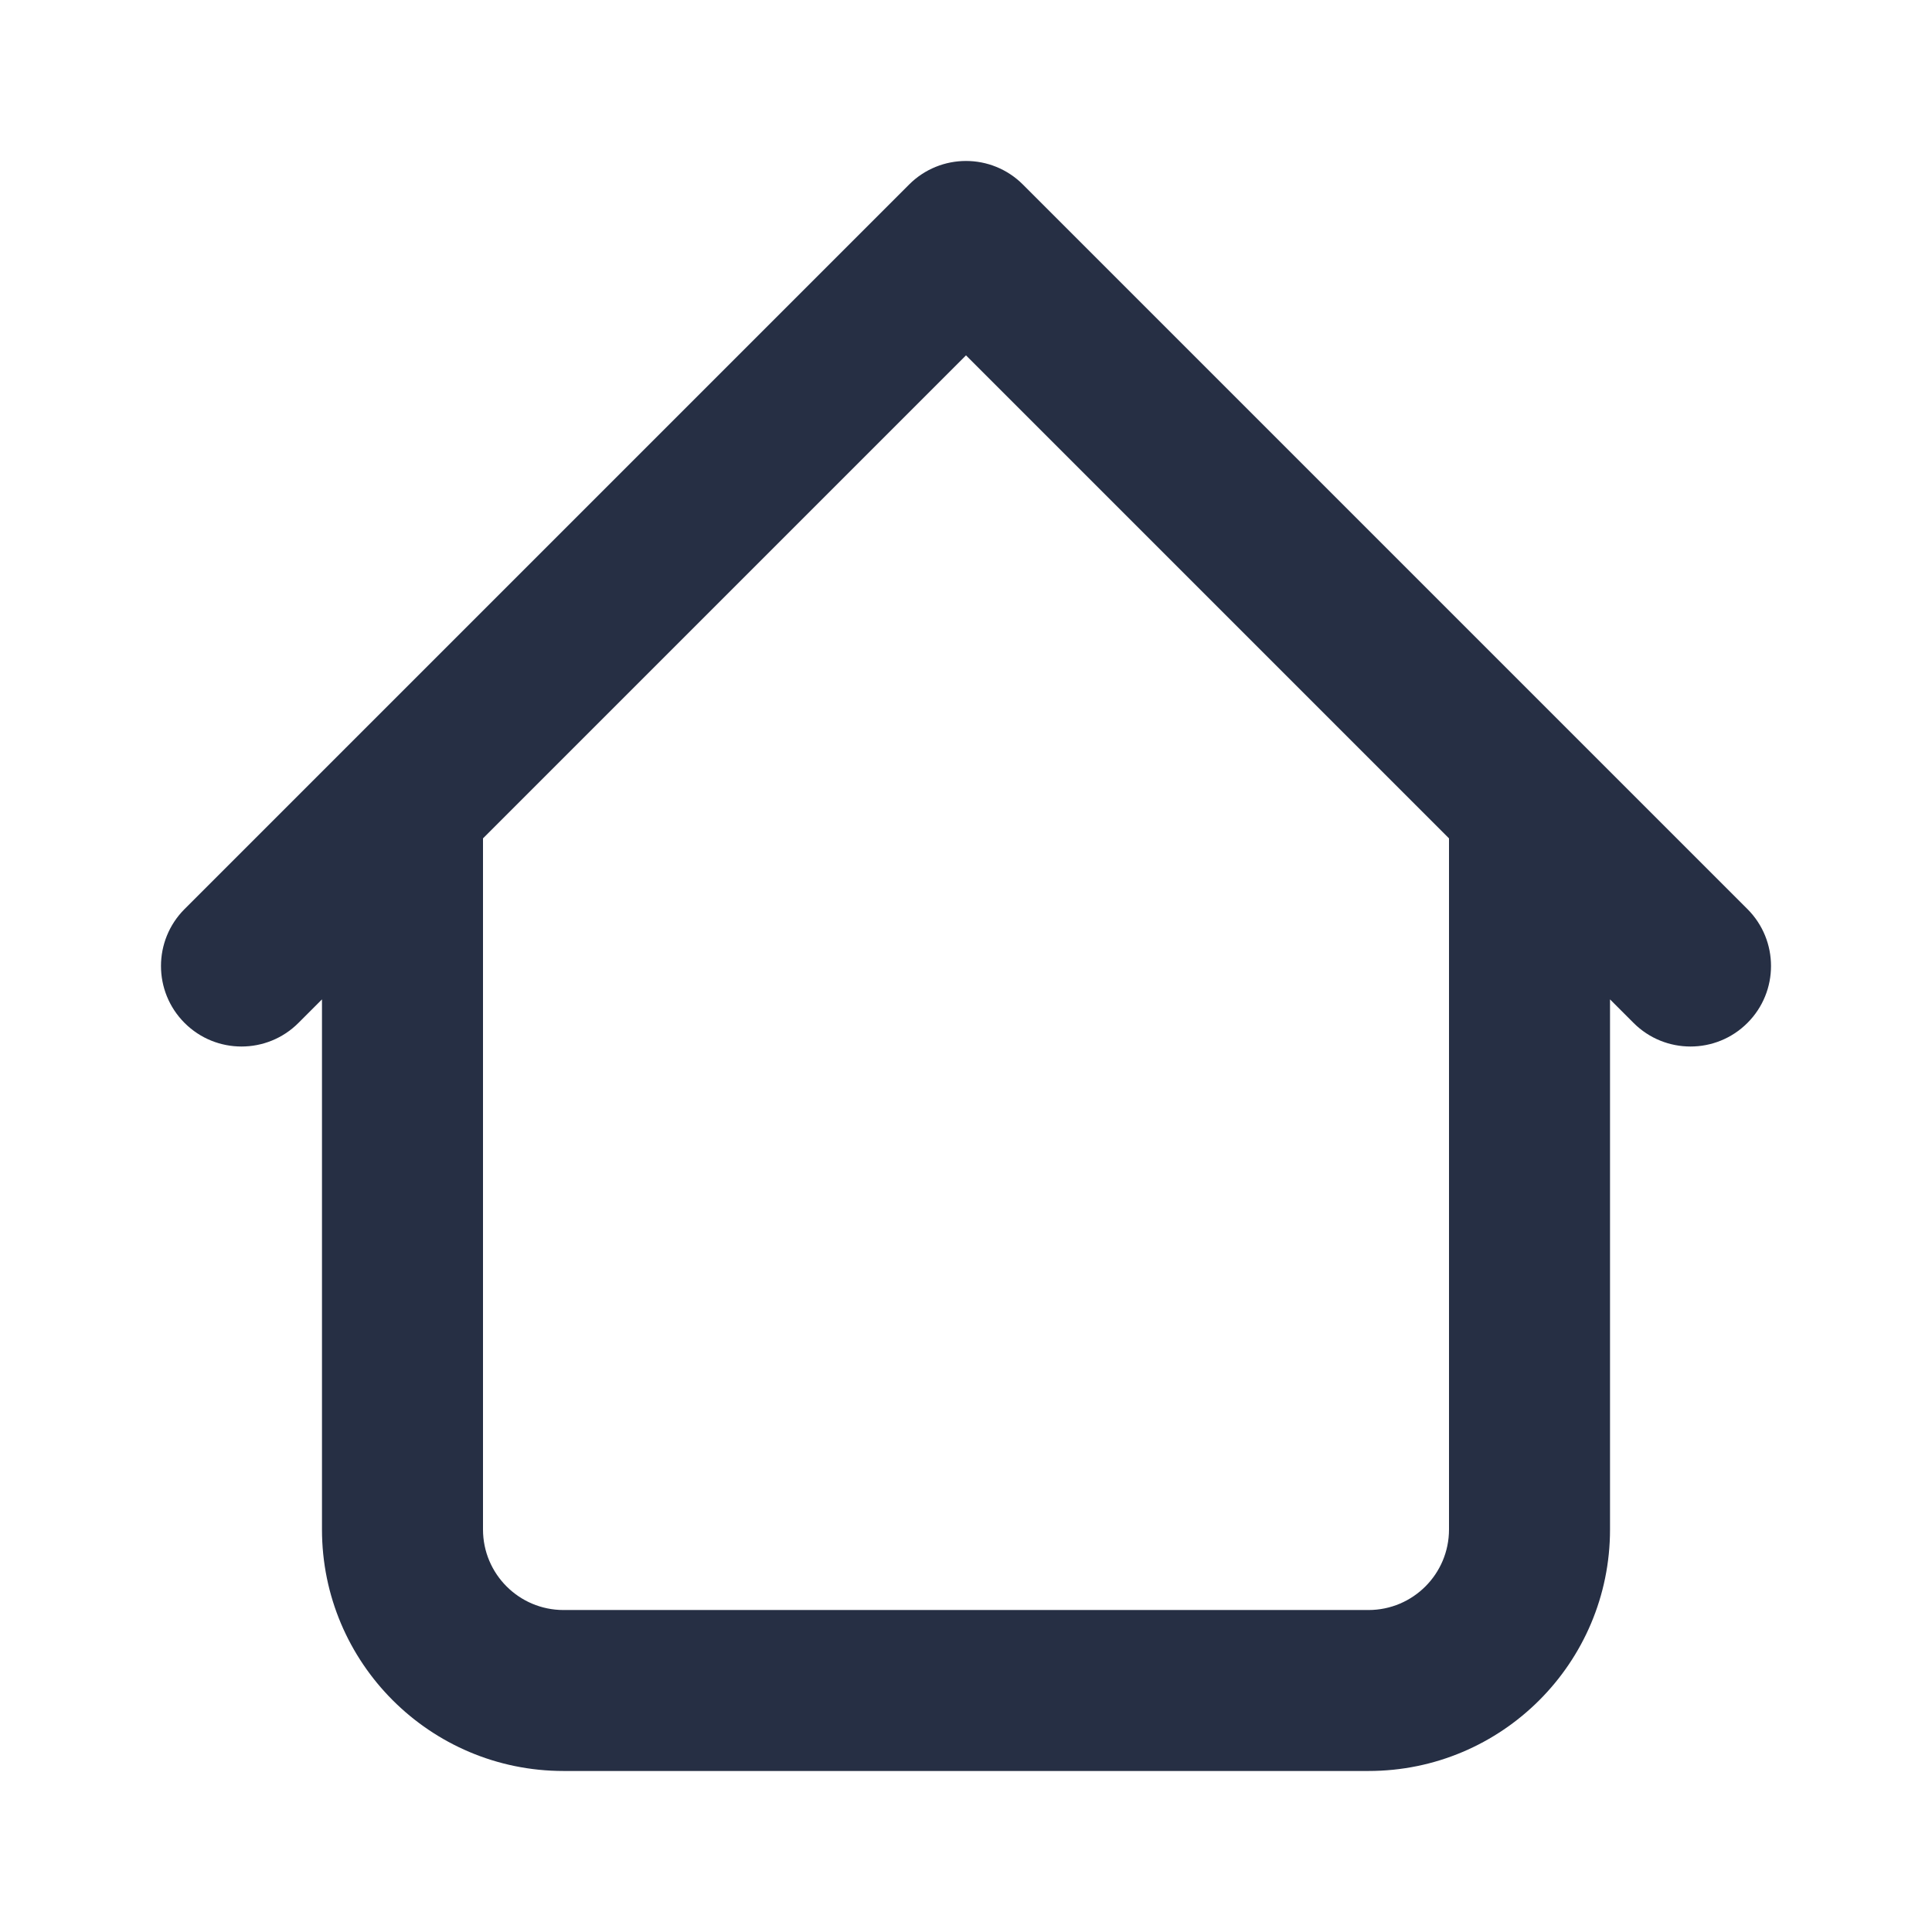
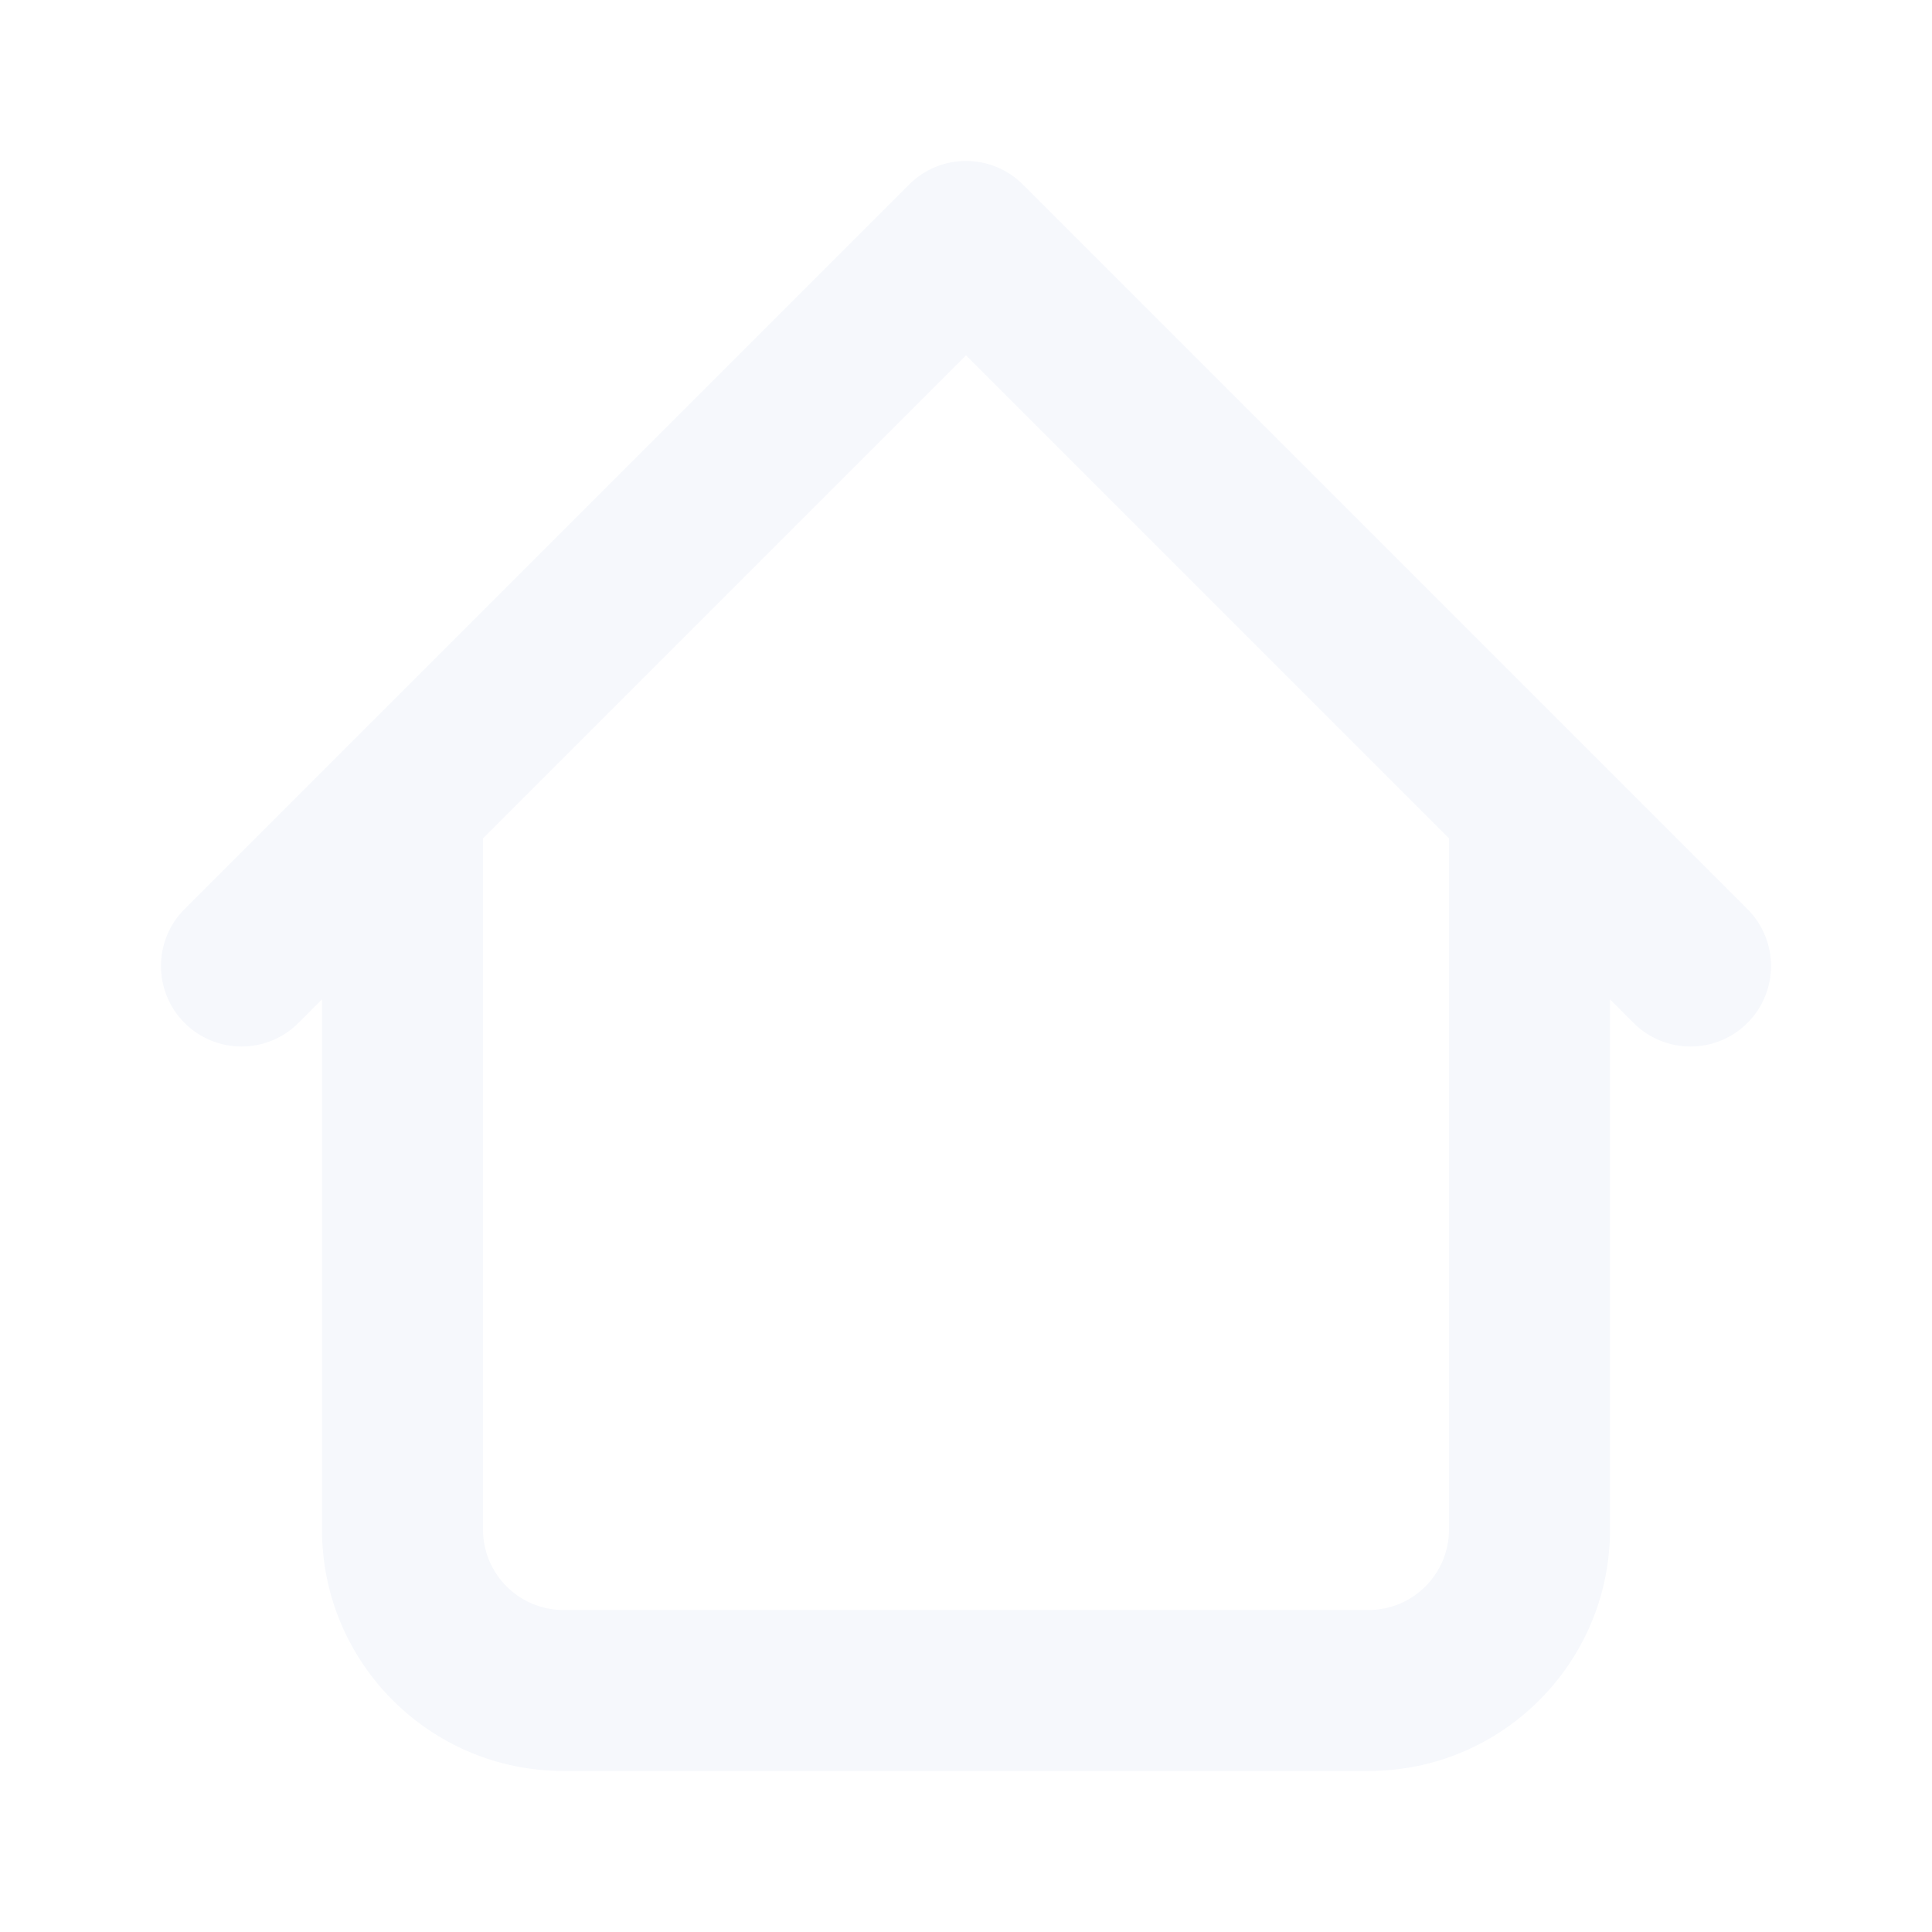
<svg xmlns="http://www.w3.org/2000/svg" width="32" height="32" fill="none" viewBox="0 0 32 32">
-   <path fill="#262F44" d="M26.667 13.333a1.333 1.333 0 0 0-2.667 0h2.667ZM8 13.333a1.333 1.333 0 1 0-2.667 0H8Zm19.057 3.61a1.333 1.333 0 0 0 1.886-1.886l-1.886 1.886ZM16 4l.943-.943a1.333 1.333 0 0 0-1.886 0L16 4ZM3.057 15.057a1.333 1.333 0 1 0 1.886 1.886l-1.886-1.886Zm6.276 14.276h13.334v-2.666H9.333v2.666Zm17.334-4v-12H24v12h2.667ZM8 25.333v-12H5.333v12H8Zm20.943-10.276-12-12-1.886 1.886 12 12 1.886-1.886Zm-13.886-12-12 12 1.886 1.886 12-12-1.886-1.886Zm7.61 26.276a4 4 0 0 0 4-4H24a1.334 1.334 0 0 1-1.333 1.334v2.666ZM9.333 26.667A1.334 1.334 0 0 1 8 25.333H5.333a4 4 0 0 0 4 4v-2.666Z" />
+   <path fill="#F6F8FC" d="M26.667 13.333a1.333 1.333 0 0 0-2.667 0h2.667ZM8 13.333a1.333 1.333 0 1 0-2.667 0H8Zm19.057 3.61a1.333 1.333 0 0 0 1.886-1.886l-1.886 1.886ZM16 4l.943-.943a1.333 1.333 0 0 0-1.886 0L16 4ZM3.057 15.057a1.333 1.333 0 1 0 1.886 1.886l-1.886-1.886Zm6.276 14.276h13.334v-2.666H9.333v2.666Zm17.334-4v-12H24v12h2.667ZM8 25.333v-12H5.333v12H8Zm20.943-10.276-12-12-1.886 1.886 12 12 1.886-1.886Zm-13.886-12-12 12 1.886 1.886 12-12-1.886-1.886Zm7.61 26.276a4 4 0 0 0 4-4H24a1.334 1.334 0 0 1-1.333 1.334v2.666ZM9.333 26.667A1.334 1.334 0 0 1 8 25.333H5.333a4 4 0 0 0 4 4v-2.666Z" />
</svg>
